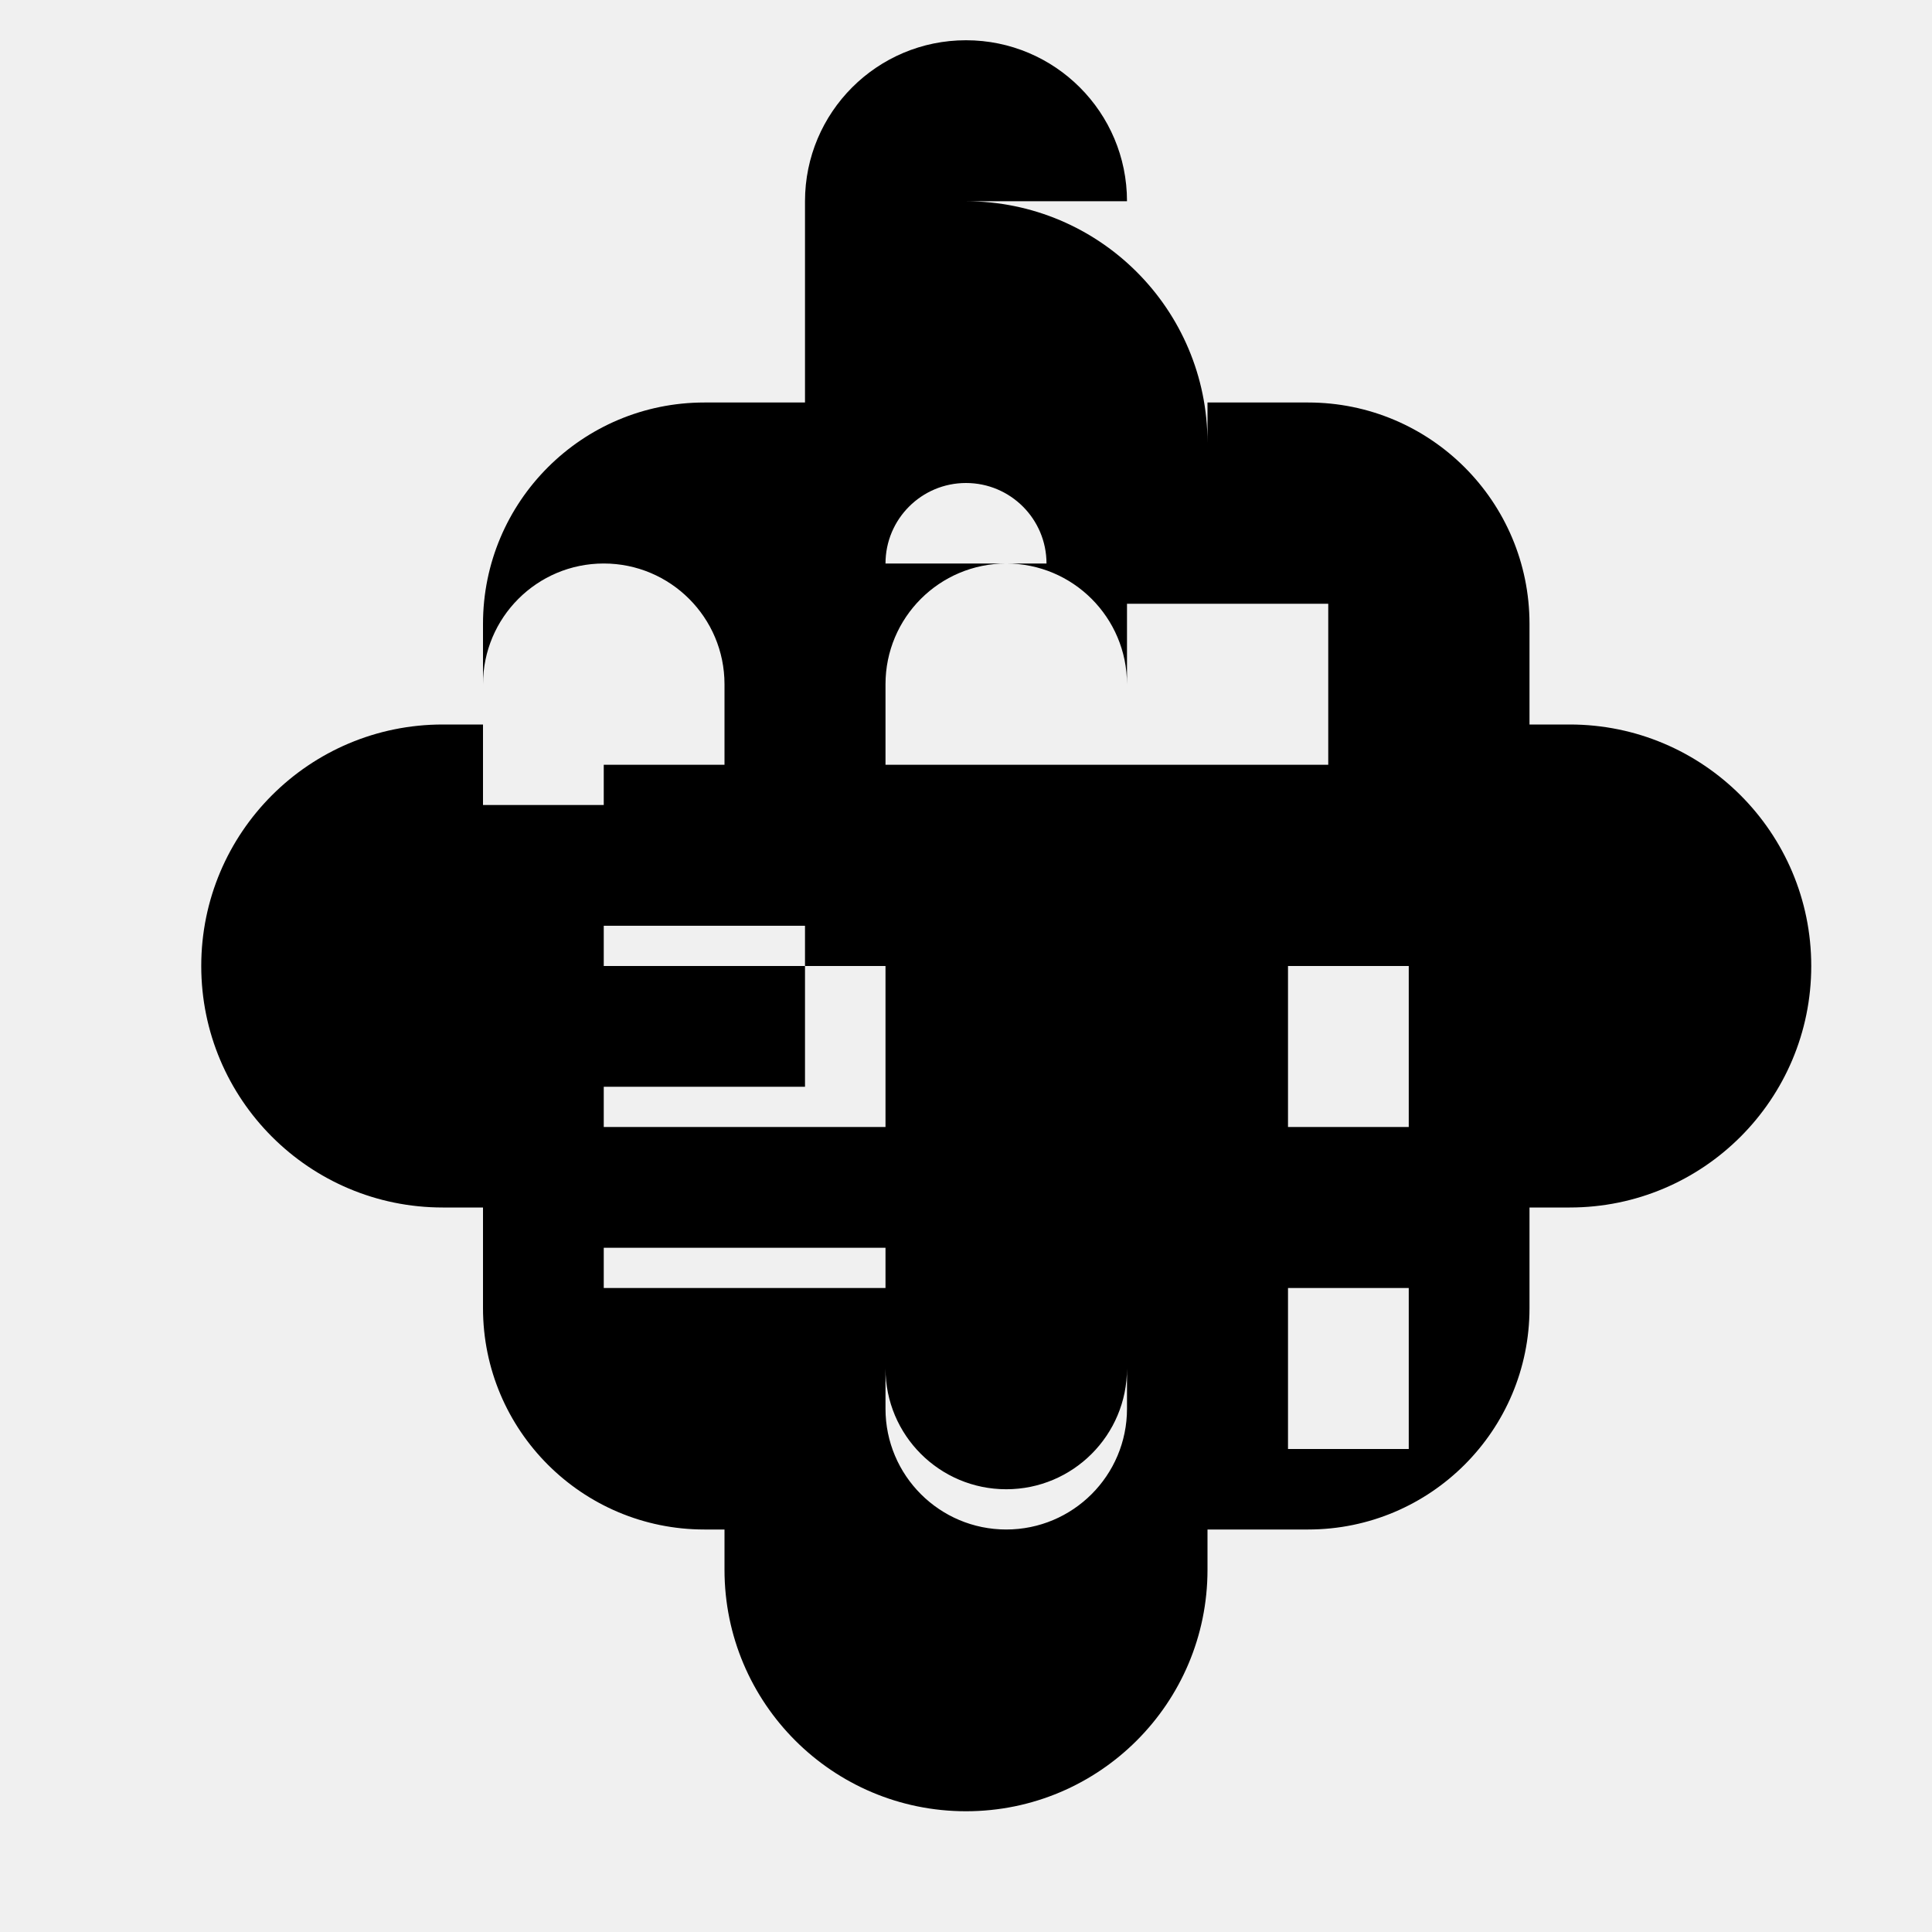
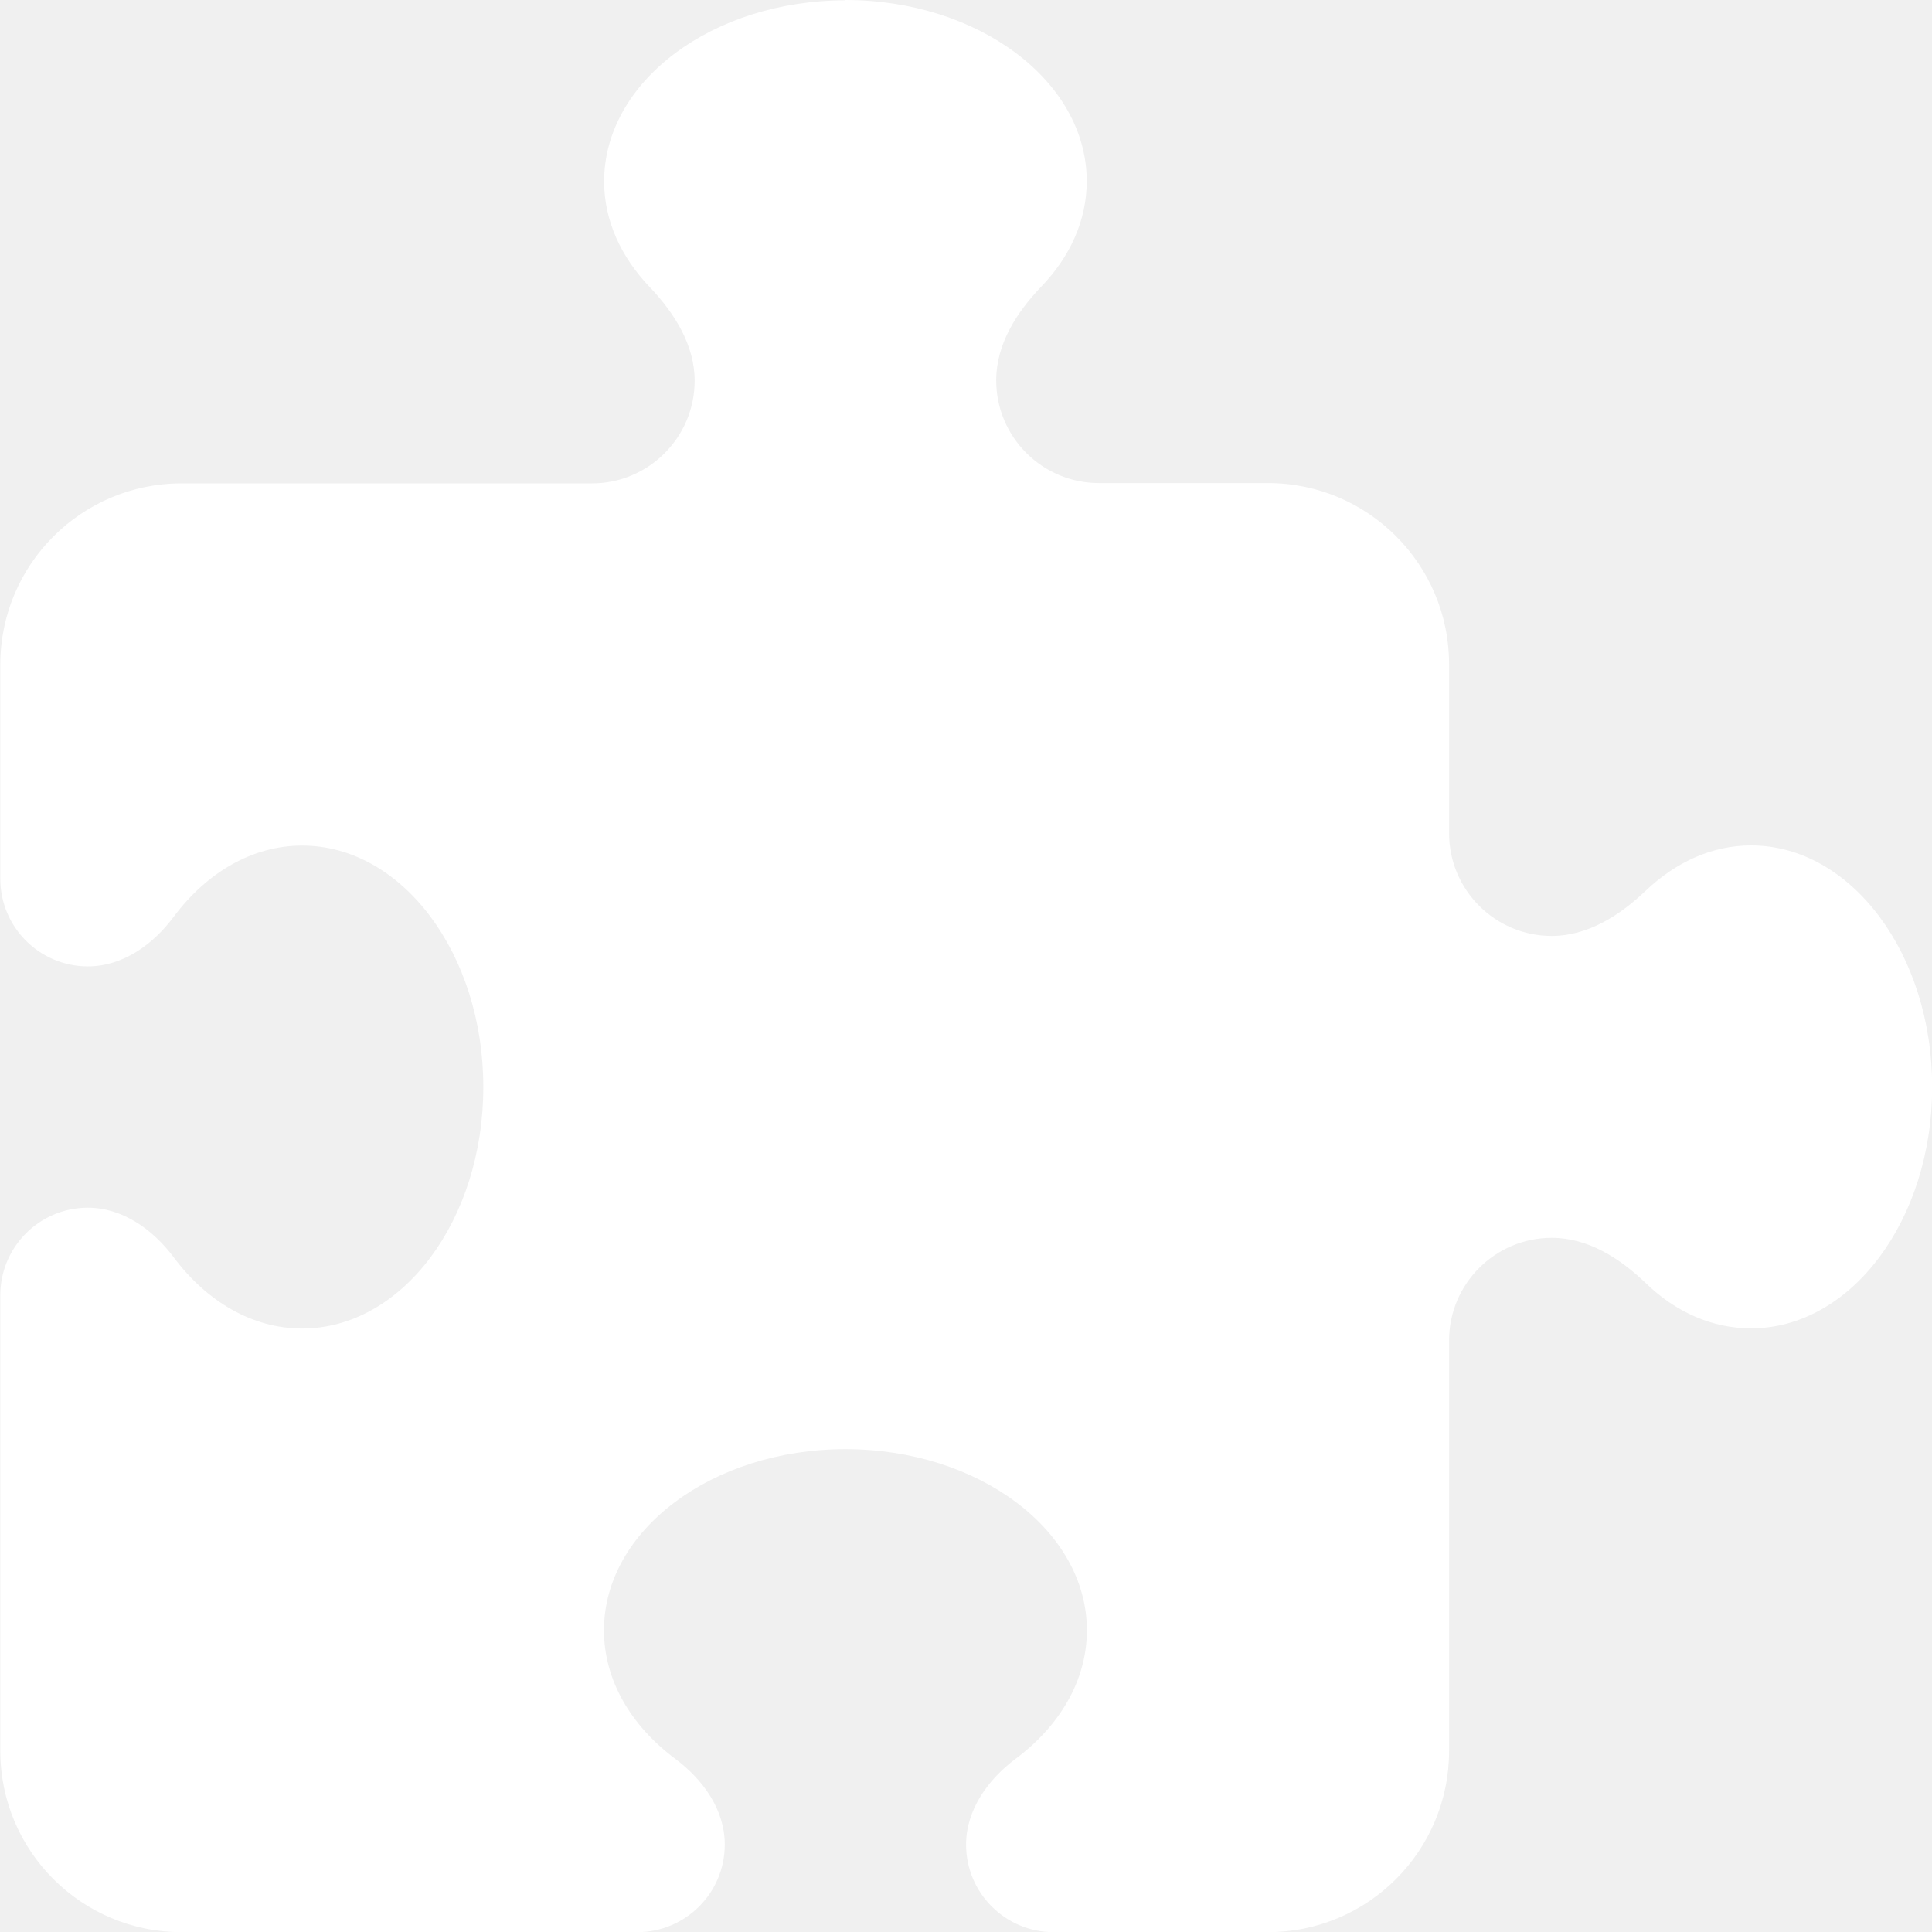
- <svg xmlns="http://www.w3.org/2000/svg" viewBox="0 0 24 24" aria-hidden="true">
-   <path fill="currentColor" d="M12 2.5a3 3 0 0 1 3 3V5h1.25A2.75 2.75 0 0 1 19 7.75v1.25h.5a3 3 0 1 1 0 6H19v1.25A2.75 2.75 0 0 1 16.25 19H15v.5a3 3 0 1 1-6 0V19h-.25A2.75 2.75 0 0 1 6 16.25V15H5.5a3 3 0 1 1 0-6H6V7.75A2.75 2.75 0 0 1 8.75 5H10V2.5a2 2 0 1 1 4 0zm-1 4.5h2V7a1 1 0 1 0-2 0v.5zm-1 2.5H7.5v2H10v2H7.5v2H11v1.5a1.5 1.5 0 0 0 3 0V18h3.5v-2H14v-2h3.5v-2H14V9.5h2.5V7.5H14V8.5a1.5 1.5 0 0 0-3 0v1h-2v-1a1.5 1.5 0 0 0-3 0v1.5H7.5v2H11v2H7.5v2H11v1.5a1.5 1.5 0 0 0 3 0V18h2v-2h-2v-2h2v-2h-2V9.5z" />
+ <svg xmlns="http://www.w3.org/2000/svg" version="1.1" width="24.5" height="24.5" viewBox="0,0,24.5,24.5">
+   <g transform="translate(-307.75,-167.75)">
+     <g fill="#ffffff" stroke="none" stroke-miterlimit="10">
+       <path d="M318.469,167.75c1.689,0 3.062,1.029 3.062,2.297c0,0.498 -0.211,0.957 -0.574,1.335c-0.316,0.33 -0.574,0.732 -0.574,1.192c0,0.718 0.584,1.302 1.302,1.302h2.144c1.268,0 2.297,1.029 2.297,2.297v2.144c0,0.718 0.584,1.302 1.302,1.302c0.455,0 0.861,-0.258 1.192,-0.574c0.378,-0.359 0.837,-0.574 1.335,-0.574c1.268,0 2.297,1.373 2.297,3.062c0,1.689 -1.029,3.062 -2.297,3.062c-0.498,0 -0.962,-0.211 -1.335,-0.574c-0.33,-0.316 -0.732,-0.574 -1.192,-0.574c-0.718,0 -1.302,0.584 -1.302,1.302v5.206c0,1.268 -1.029,2.297 -2.297,2.297h-2.718c-0.613,0 -1.11,-0.498 -1.11,-1.11c0,-0.44 0.278,-0.828 0.632,-1.091c0.555,-0.416 0.9,-0.991 0.9,-1.627c0,-1.268 -1.373,-2.297 -3.062,-2.297c-1.689,0 -3.062,1.029 -3.062,2.297c0,0.636 0.345,1.211 0.9,1.627c0.354,0.263 0.632,0.646 0.632,1.091c0,0.613 -0.498,1.11 -1.11,1.11h-5.78c-1.268,0 -2.297,-1.029 -2.297,-2.297v-5.78c0,-0.613 0.498,-1.11 1.11,-1.11c0.44,0 0.828,0.278 1.091,0.632c0.416,0.555 0.991,0.9 1.627,0.9c1.268,0 2.297,-1.373 2.297,-3.062c0,-1.689 -1.029,-3.062 -2.297,-3.062c-0.636,0 -1.211,0.345 -1.627,0.9c-0.263,0.354 -0.646,0.632 -1.091,0.632c-0.613,0 -1.11,-0.498 -1.11,-1.11v-2.718c0,-1.268 1.029,-2.297 2.297,-2.297h5.206c0.718,0 1.302,-0.584 1.302,-1.302c0,-0.455 -0.258,-0.861 -0.574,-1.192c-0.359,-0.378 -0.574,-0.837 -0.574,-1.335c0,-1.268 1.373,-2.297 3.062,-2.297z" />
+     </g>
+   </g>
</svg>
